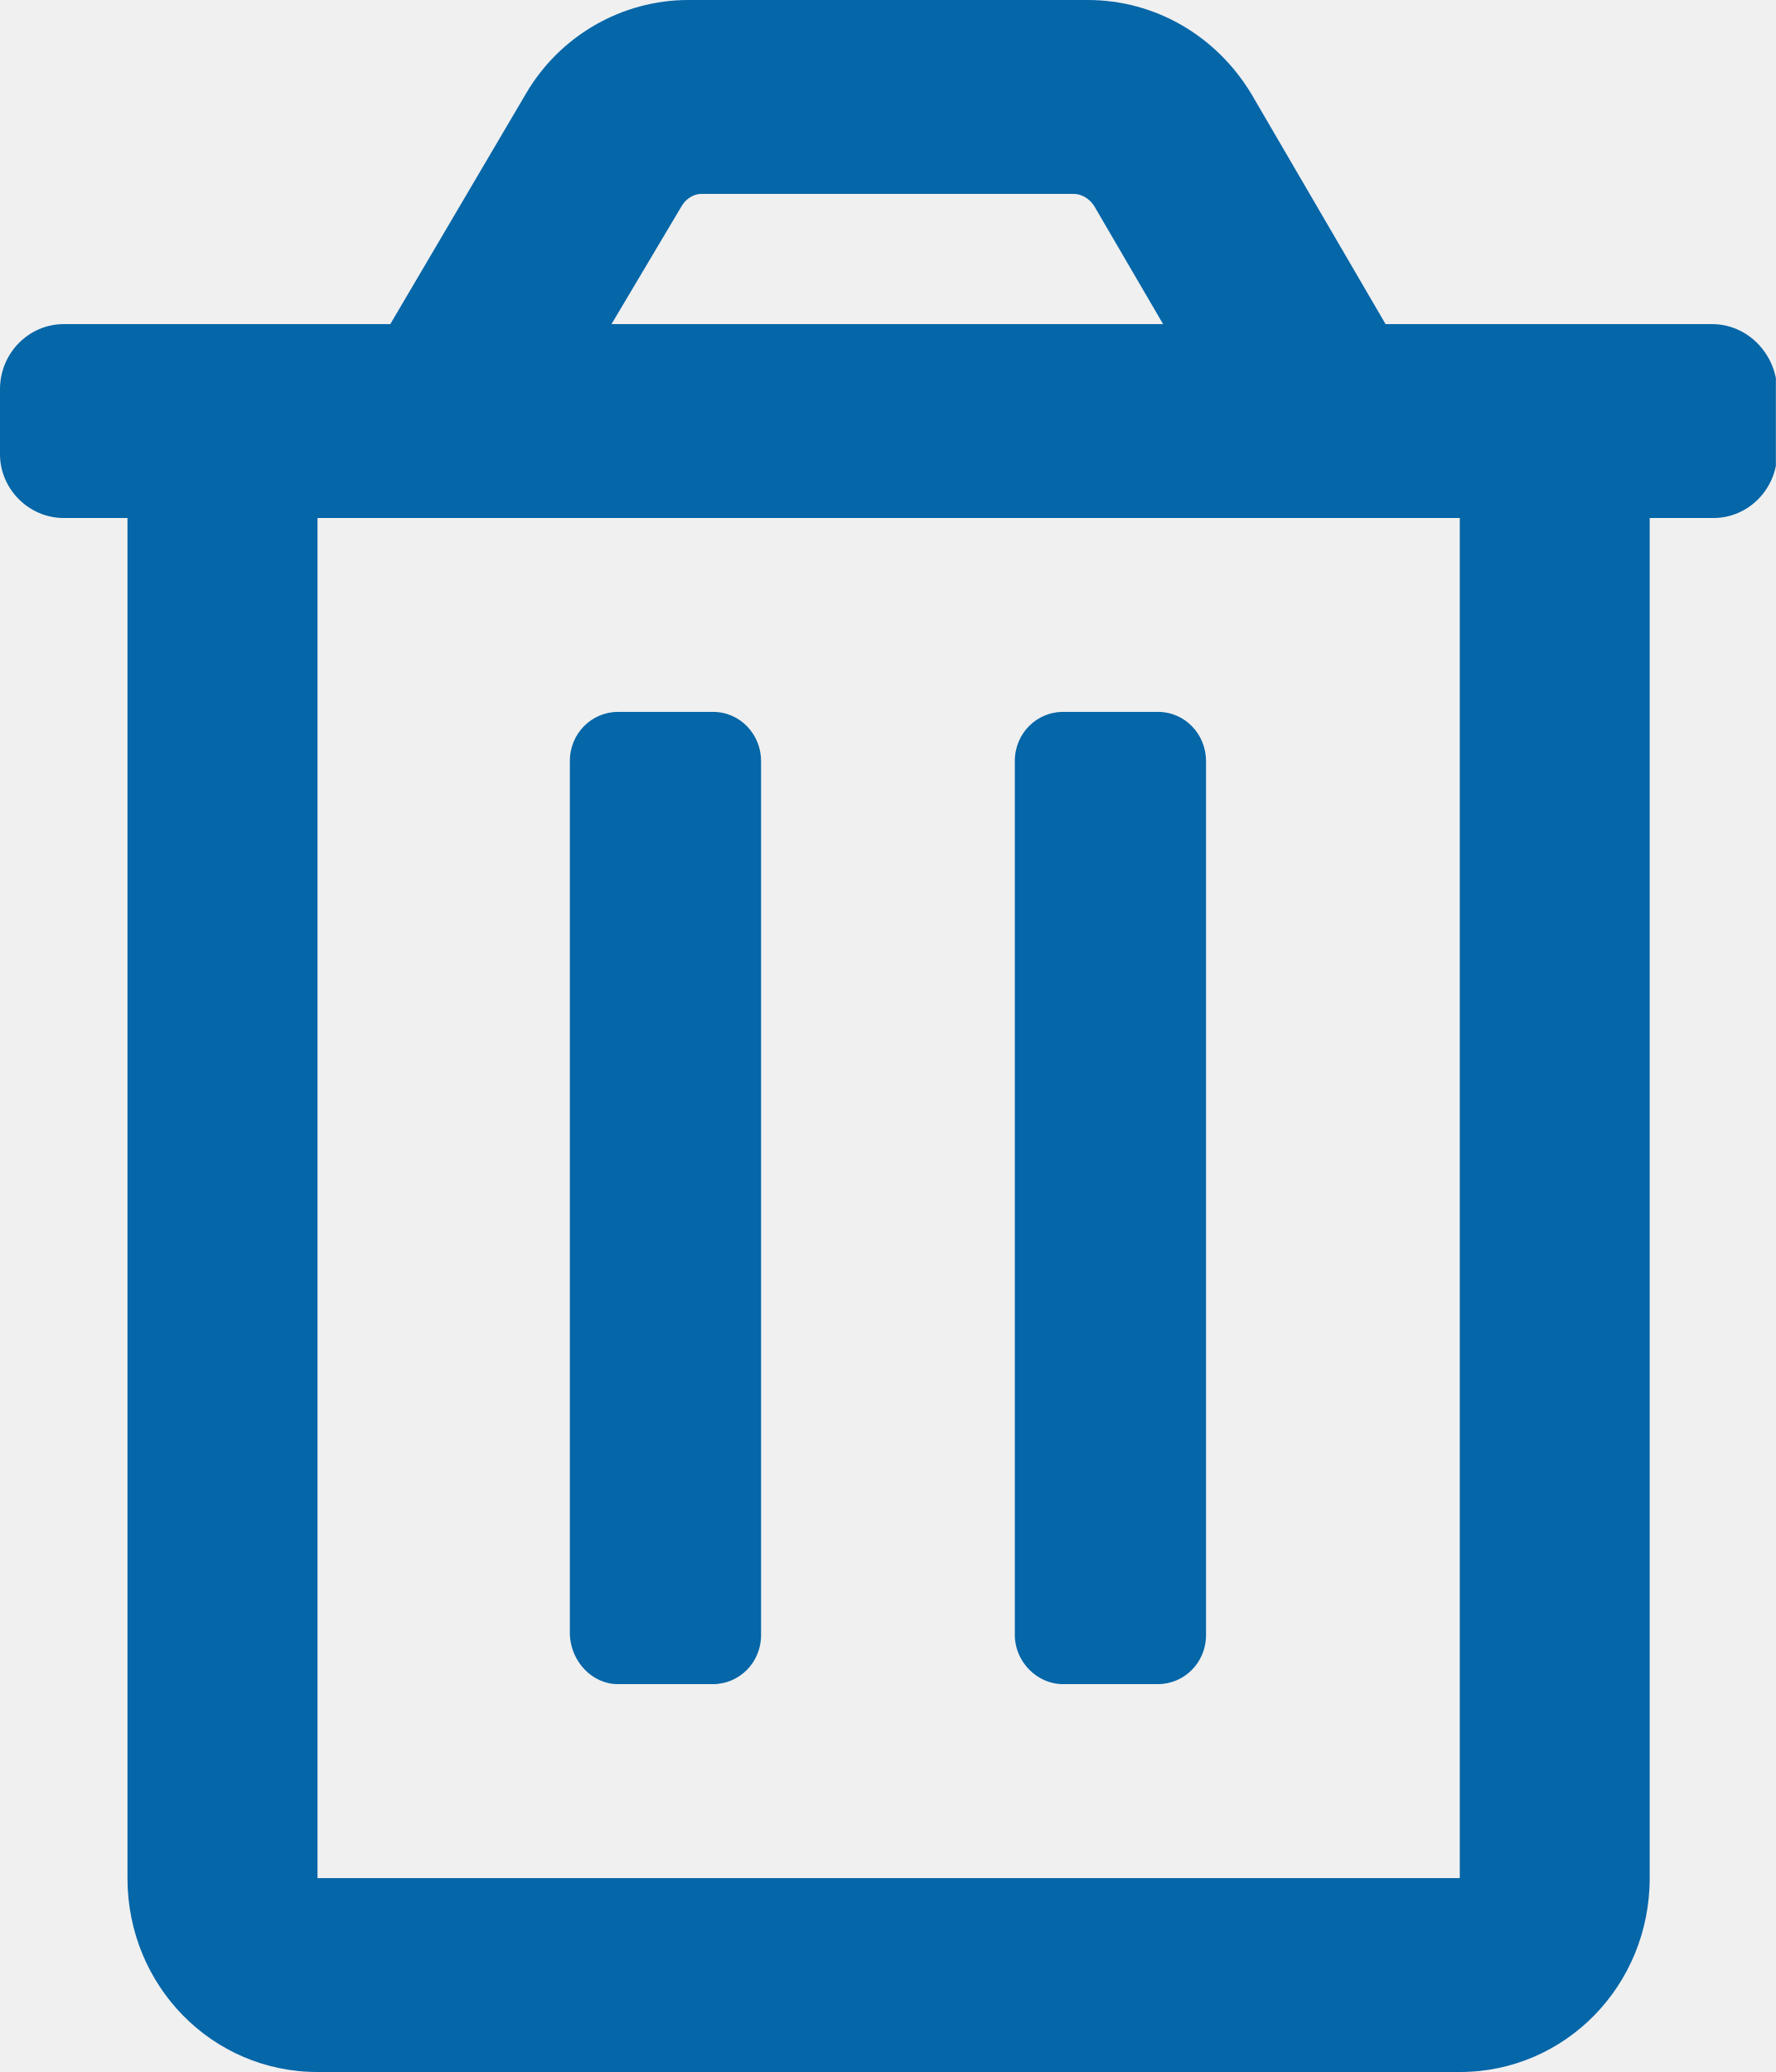
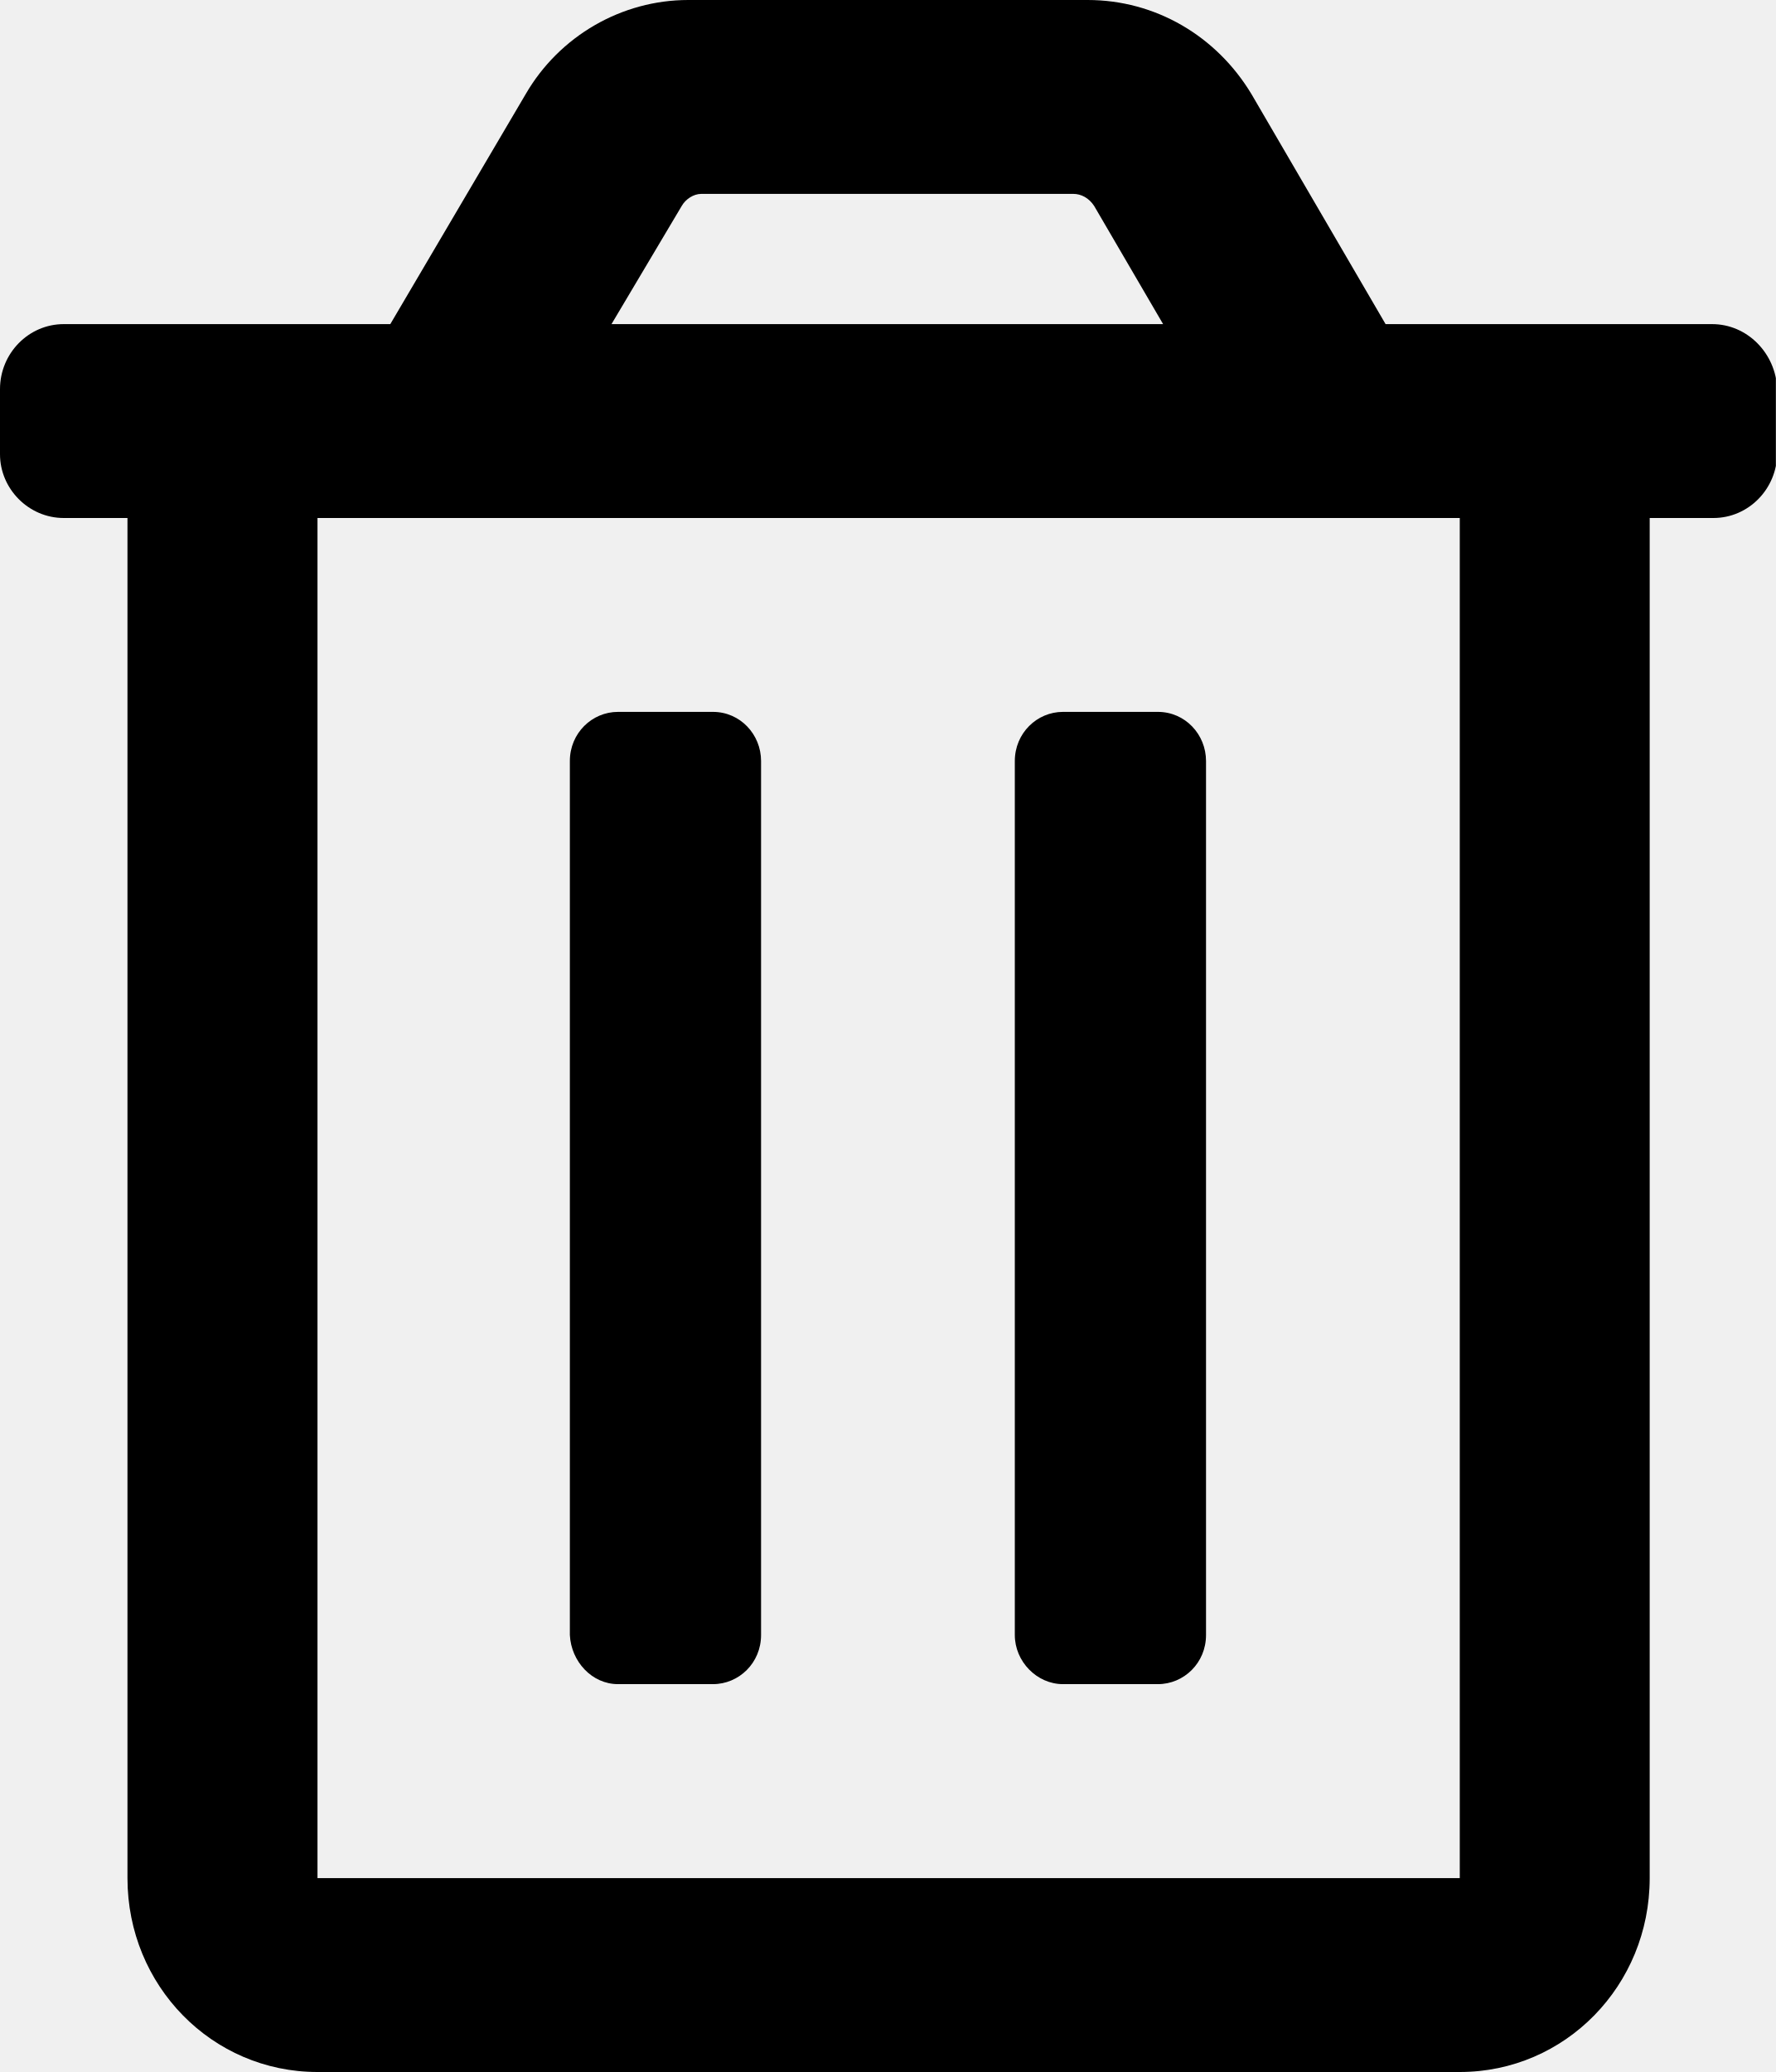
<svg xmlns="http://www.w3.org/2000/svg" width="18" height="21" viewBox="0 0 18 21" fill="none">
  <g clip-path="url(#clip0)">
-     <path d="M10.774 17.069H11.736C12 17.069 12.224 16.854 12.224 16.571V7.713C12.224 7.444 12.013 7.215 11.736 7.215H10.774C10.51 7.215 10.286 7.431 10.286 7.713V16.571C10.286 16.84 10.51 17.069 10.774 17.069ZM17.354 3.285H14.044L12.686 0.956C12.33 0.363 11.71 0 11.024 0H6.976C6.303 0 5.67 0.363 5.327 0.956L3.956 3.285H0.646C0.29 3.285 0 3.581 0 3.944V4.604C0 4.954 0.29 5.25 0.646 5.25H1.292V19.035C1.292 20.125 2.149 21 3.218 21H14.796C15.864 21 16.721 20.125 16.721 19.035V5.25H17.367C17.723 5.25 18.013 4.954 18.013 4.59V3.944C18 3.581 17.71 3.285 17.354 3.285ZM6.91 2.087C6.949 2.019 7.029 1.965 7.108 1.965H10.879C10.958 1.965 11.037 2.006 11.09 2.087L11.789 3.285H6.198L6.91 2.087ZM14.782 19.035H3.218V5.25H14.796V19.035H14.782ZM6.264 17.069H7.226C7.49 17.069 7.714 16.854 7.714 16.571V7.713C7.714 7.444 7.503 7.215 7.226 7.215H6.264C6 7.215 5.776 7.431 5.776 7.713V16.571C5.789 16.84 6 17.069 6.264 17.069Z" fill="#0566A8" />
+     <path d="M10.774 17.069H11.736C12 17.069 12.224 16.854 12.224 16.571V7.713C12.224 7.444 12.013 7.215 11.736 7.215H10.774C10.51 7.215 10.286 7.431 10.286 7.713V16.571C10.286 16.84 10.51 17.069 10.774 17.069ZM17.354 3.285H14.044L12.686 0.956C12.33 0.363 11.71 0 11.024 0H6.976C6.303 0 5.67 0.363 5.327 0.956L3.956 3.285H0.646C0.29 3.285 0 3.581 0 3.944V4.604C0 4.954 0.29 5.25 0.646 5.25H1.292V19.035C1.292 20.125 2.149 21 3.218 21H14.796C15.864 21 16.721 20.125 16.721 19.035V5.25H17.367C17.723 5.25 18.013 4.954 18.013 4.59V3.944C18 3.581 17.71 3.285 17.354 3.285ZM6.91 2.087C6.949 2.019 7.029 1.965 7.108 1.965H10.879C10.958 1.965 11.037 2.006 11.09 2.087L11.789 3.285H6.198L6.91 2.087ZM14.782 19.035H3.218V5.25H14.796V19.035H14.782ZM6.264 17.069H7.226C7.49 17.069 7.714 16.854 7.714 16.571V7.713C7.714 7.444 7.503 7.215 7.226 7.215H6.264C6 7.215 5.776 7.431 5.776 7.713V16.571C5.789 16.84 6 17.069 6.264 17.069Z" fill="#000000" />
  </g>
  <defs>
    <clipPath id="clip0">
      <rect width="18" height="21" fill="white" />
    </clipPath>
  </defs>
</svg>
